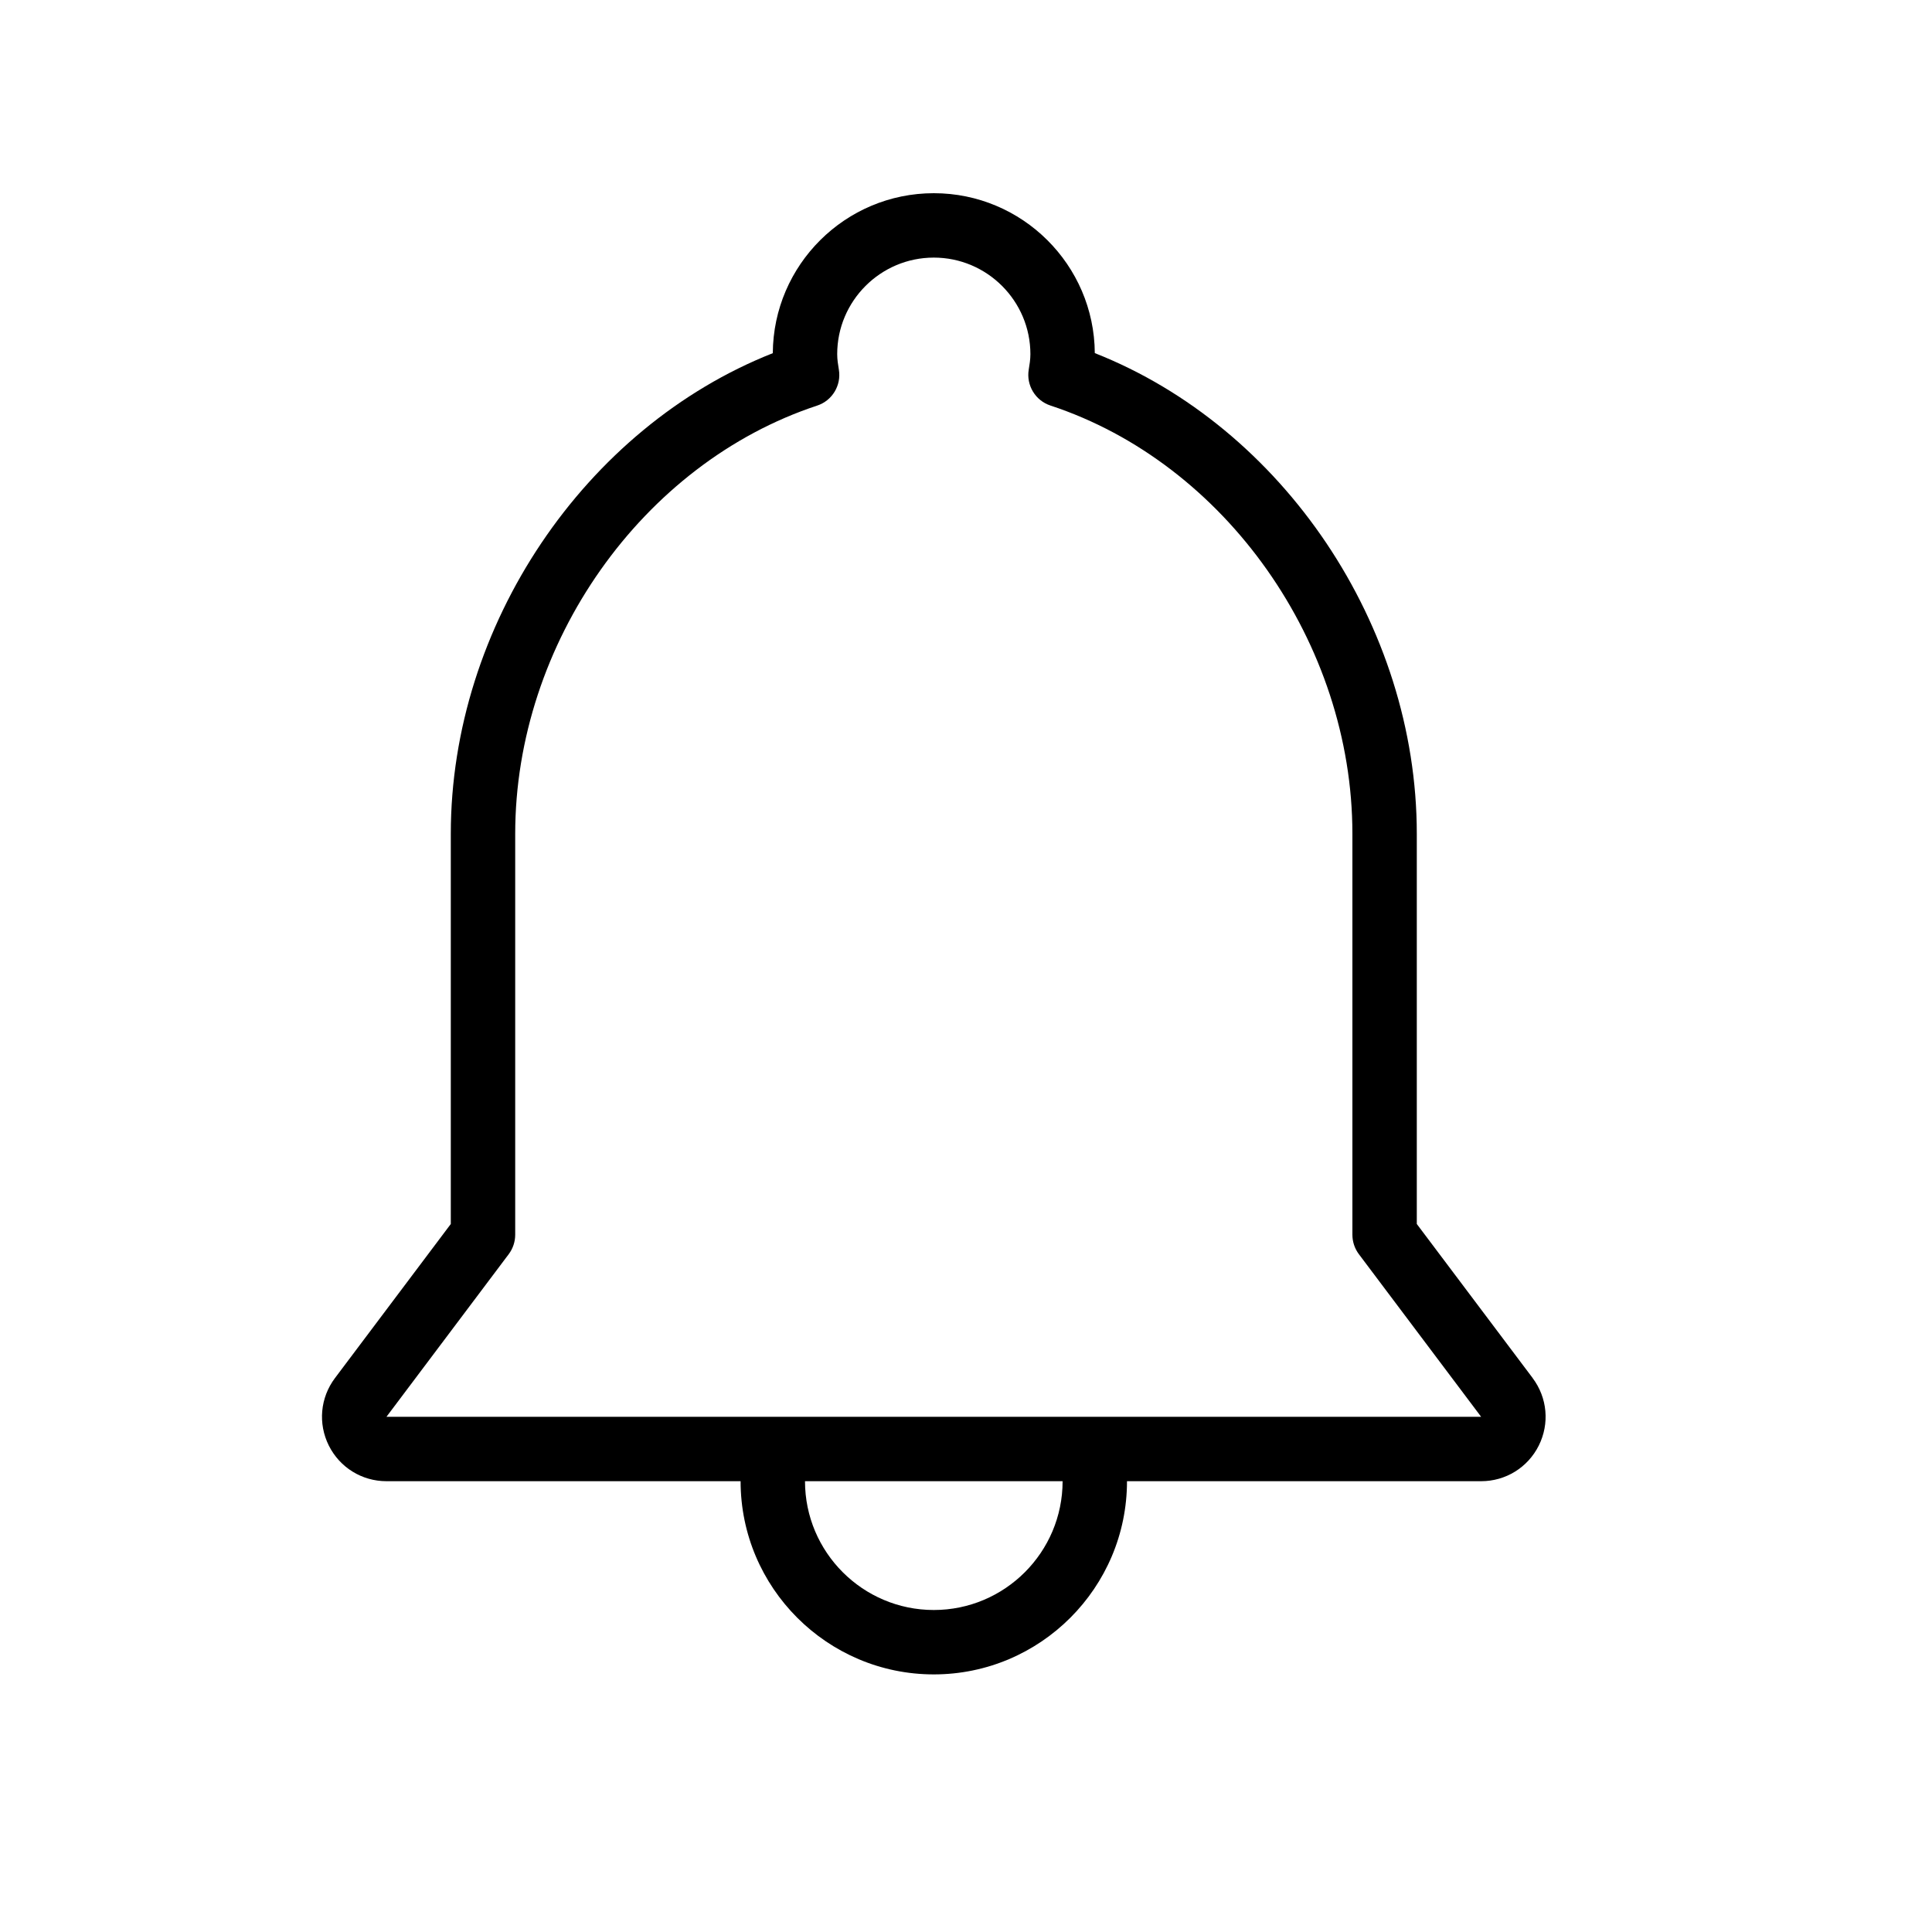
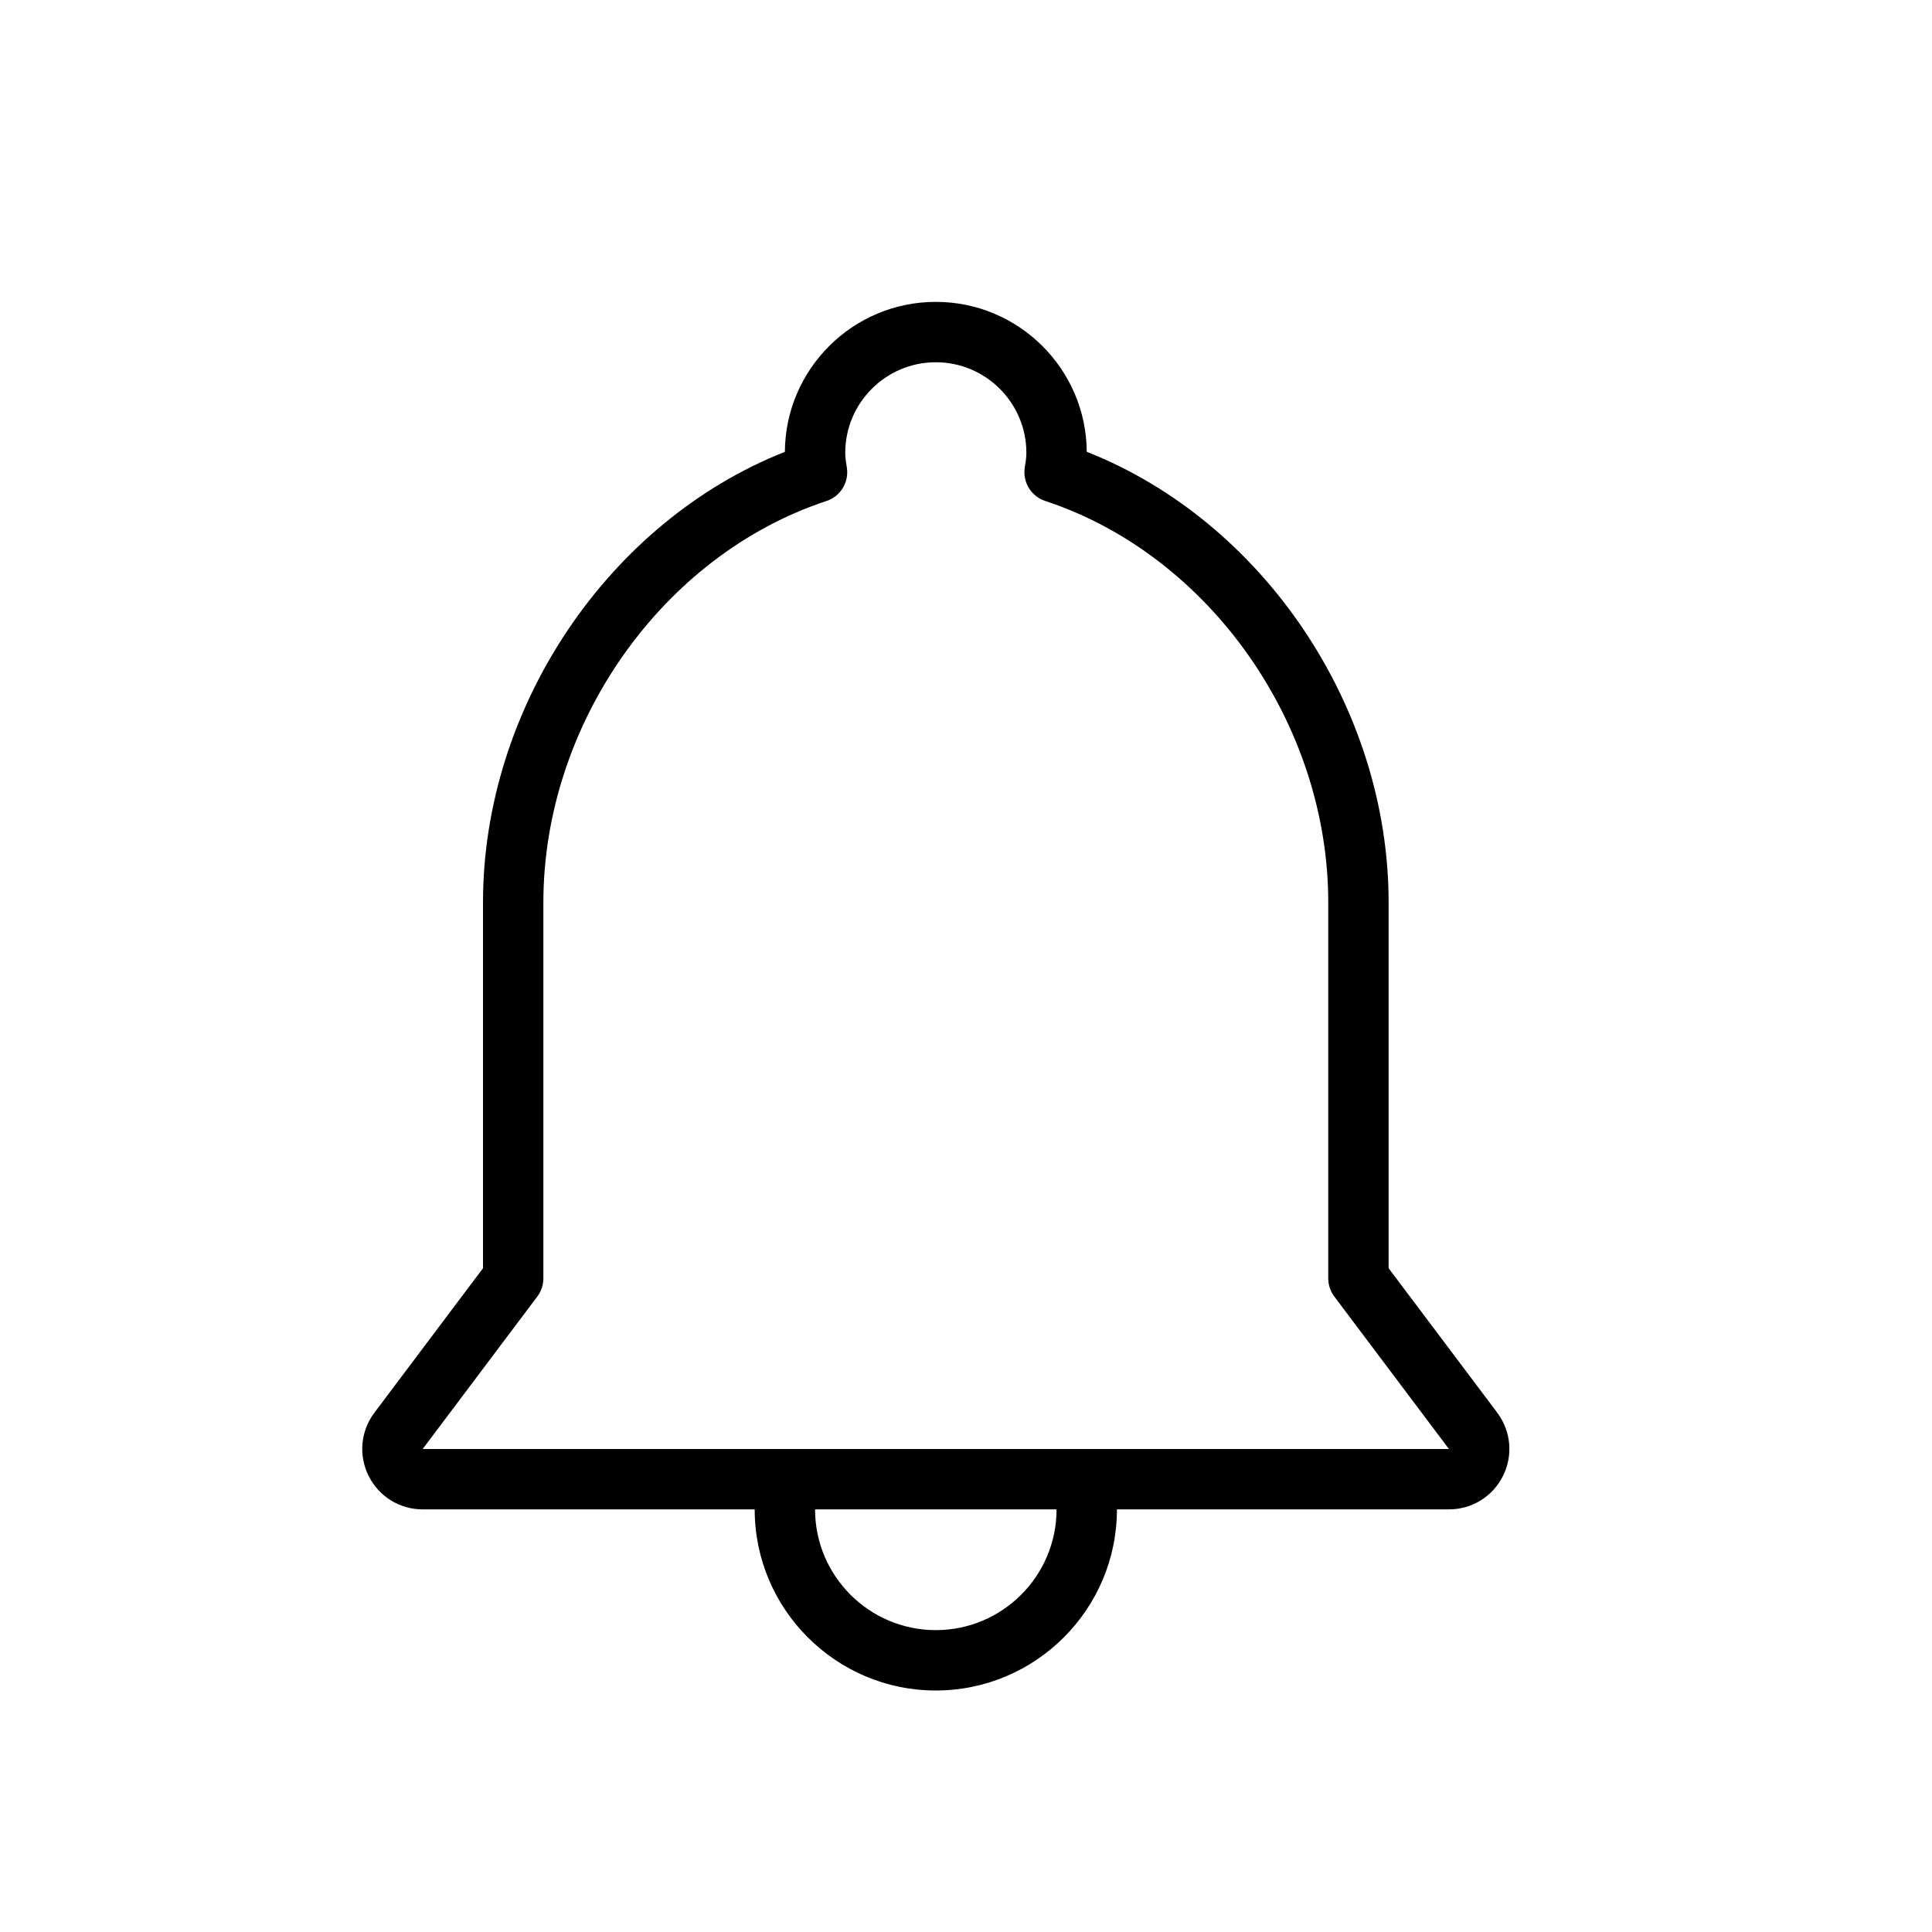
- <svg xmlns="http://www.w3.org/2000/svg" width="30" height="30" viewBox="0 0 30 30">
-   <path fill-rule="evenodd" d="M6.001,22 L7.9,19.474 C7.965,19.387 8,19.281 8,19.173 L8,12.948 C8,9.991 9.972,7.194 12.689,6.298 C12.923,6.221 13.066,5.984 13.026,5.741 C13.013,5.662 13,5.582 13,5.5 C13,4.673 13.673,4 14.5,4 C15.327,4 16,4.673 16,5.5 C16,5.582 15.987,5.661 15.974,5.74 C15.934,5.983 16.077,6.22 16.311,6.297 C19.028,7.192 21,9.989 21,12.948 L21,19.173 C21,19.281 21.035,19.387 21.1,19.474 L22.999,22 L6.001,22 Z M14.5,25 C13.397,25 12.5,24.103 12.5,23 L16.5,23 C16.5,24.103 15.603,25 14.5,25 L14.5,25 Z M23.799,21.399 L23.799,21.398 L22,19.006 L22,12.948 C22,9.708 19.919,6.634 17,5.483 C16.991,4.112 15.873,3 14.5,3 C13.126,3 12.008,4.113 12,5.484 C9.081,6.637 7,9.71 7,12.948 L7,19.006 L5.201,21.399 C4.972,21.704 4.936,22.106 5.106,22.447 C5.277,22.788 5.62,23 6.001,23 L11.5,23 C11.5,24.654 12.846,26 14.5,26 C16.154,26 17.5,24.654 17.5,23 L22.999,23 C23.38,23 23.723,22.788 23.894,22.447 C24.064,22.106 24.028,21.704 23.799,21.399 L23.799,21.399 Z" />
+ <svg xmlns="http://www.w3.org/2000/svg" width="32" height="32" viewBox="0 0 32 32">
+   <path fill-rule="evenodd" d="M7.001,24 L8.9,21.474 C8.965,21.387 9,21.281 9,21.173 L9,14.948 C9,11.991 10.972,9.194 13.689,8.298 C13.923,8.221 14.066,7.984 14.026,7.741 C14.013,7.662 14,7.582 14,7.5 C14,6.673 14.673,6 15.5,6 C16.327,6 17,6.673 17,7.5 C17,7.582 16.987,7.661 16.974,7.74 C16.934,7.983 17.077,8.22 17.311,8.297 C20.028,9.192 22,11.989 22,14.948 L22,21.173 C22,21.281 22.035,21.387 22.1,21.474 L23.999,24 L7.001,24 Z M15.5,27 C14.397,27 13.5,26.103 13.5,25 L17.5,25 C17.5,26.103 16.603,27 15.5,27 L15.5,27 Z M24.799,23.399 L24.799,23.398 L23,21.006 L23,14.948 C23,11.708 20.919,8.634 18,7.483 C17.991,6.112 16.873,5 15.5,5 C14.126,5 13.008,6.113 13,7.484 C10.081,8.637 8,11.71 8,14.948 L8,21.006 L6.201,23.399 C5.972,23.704 5.936,24.106 6.106,24.447 C6.277,24.788 6.62,25 7.001,25 L12.5,25 C12.5,26.654 13.846,28 15.5,28 C17.154,28 18.5,26.654 18.5,25 L23.999,25 C24.38,25 24.723,24.788 24.894,24.447 C25.064,24.106 25.028,23.704 24.799,23.399 L24.799,23.399 Z" />
</svg>
